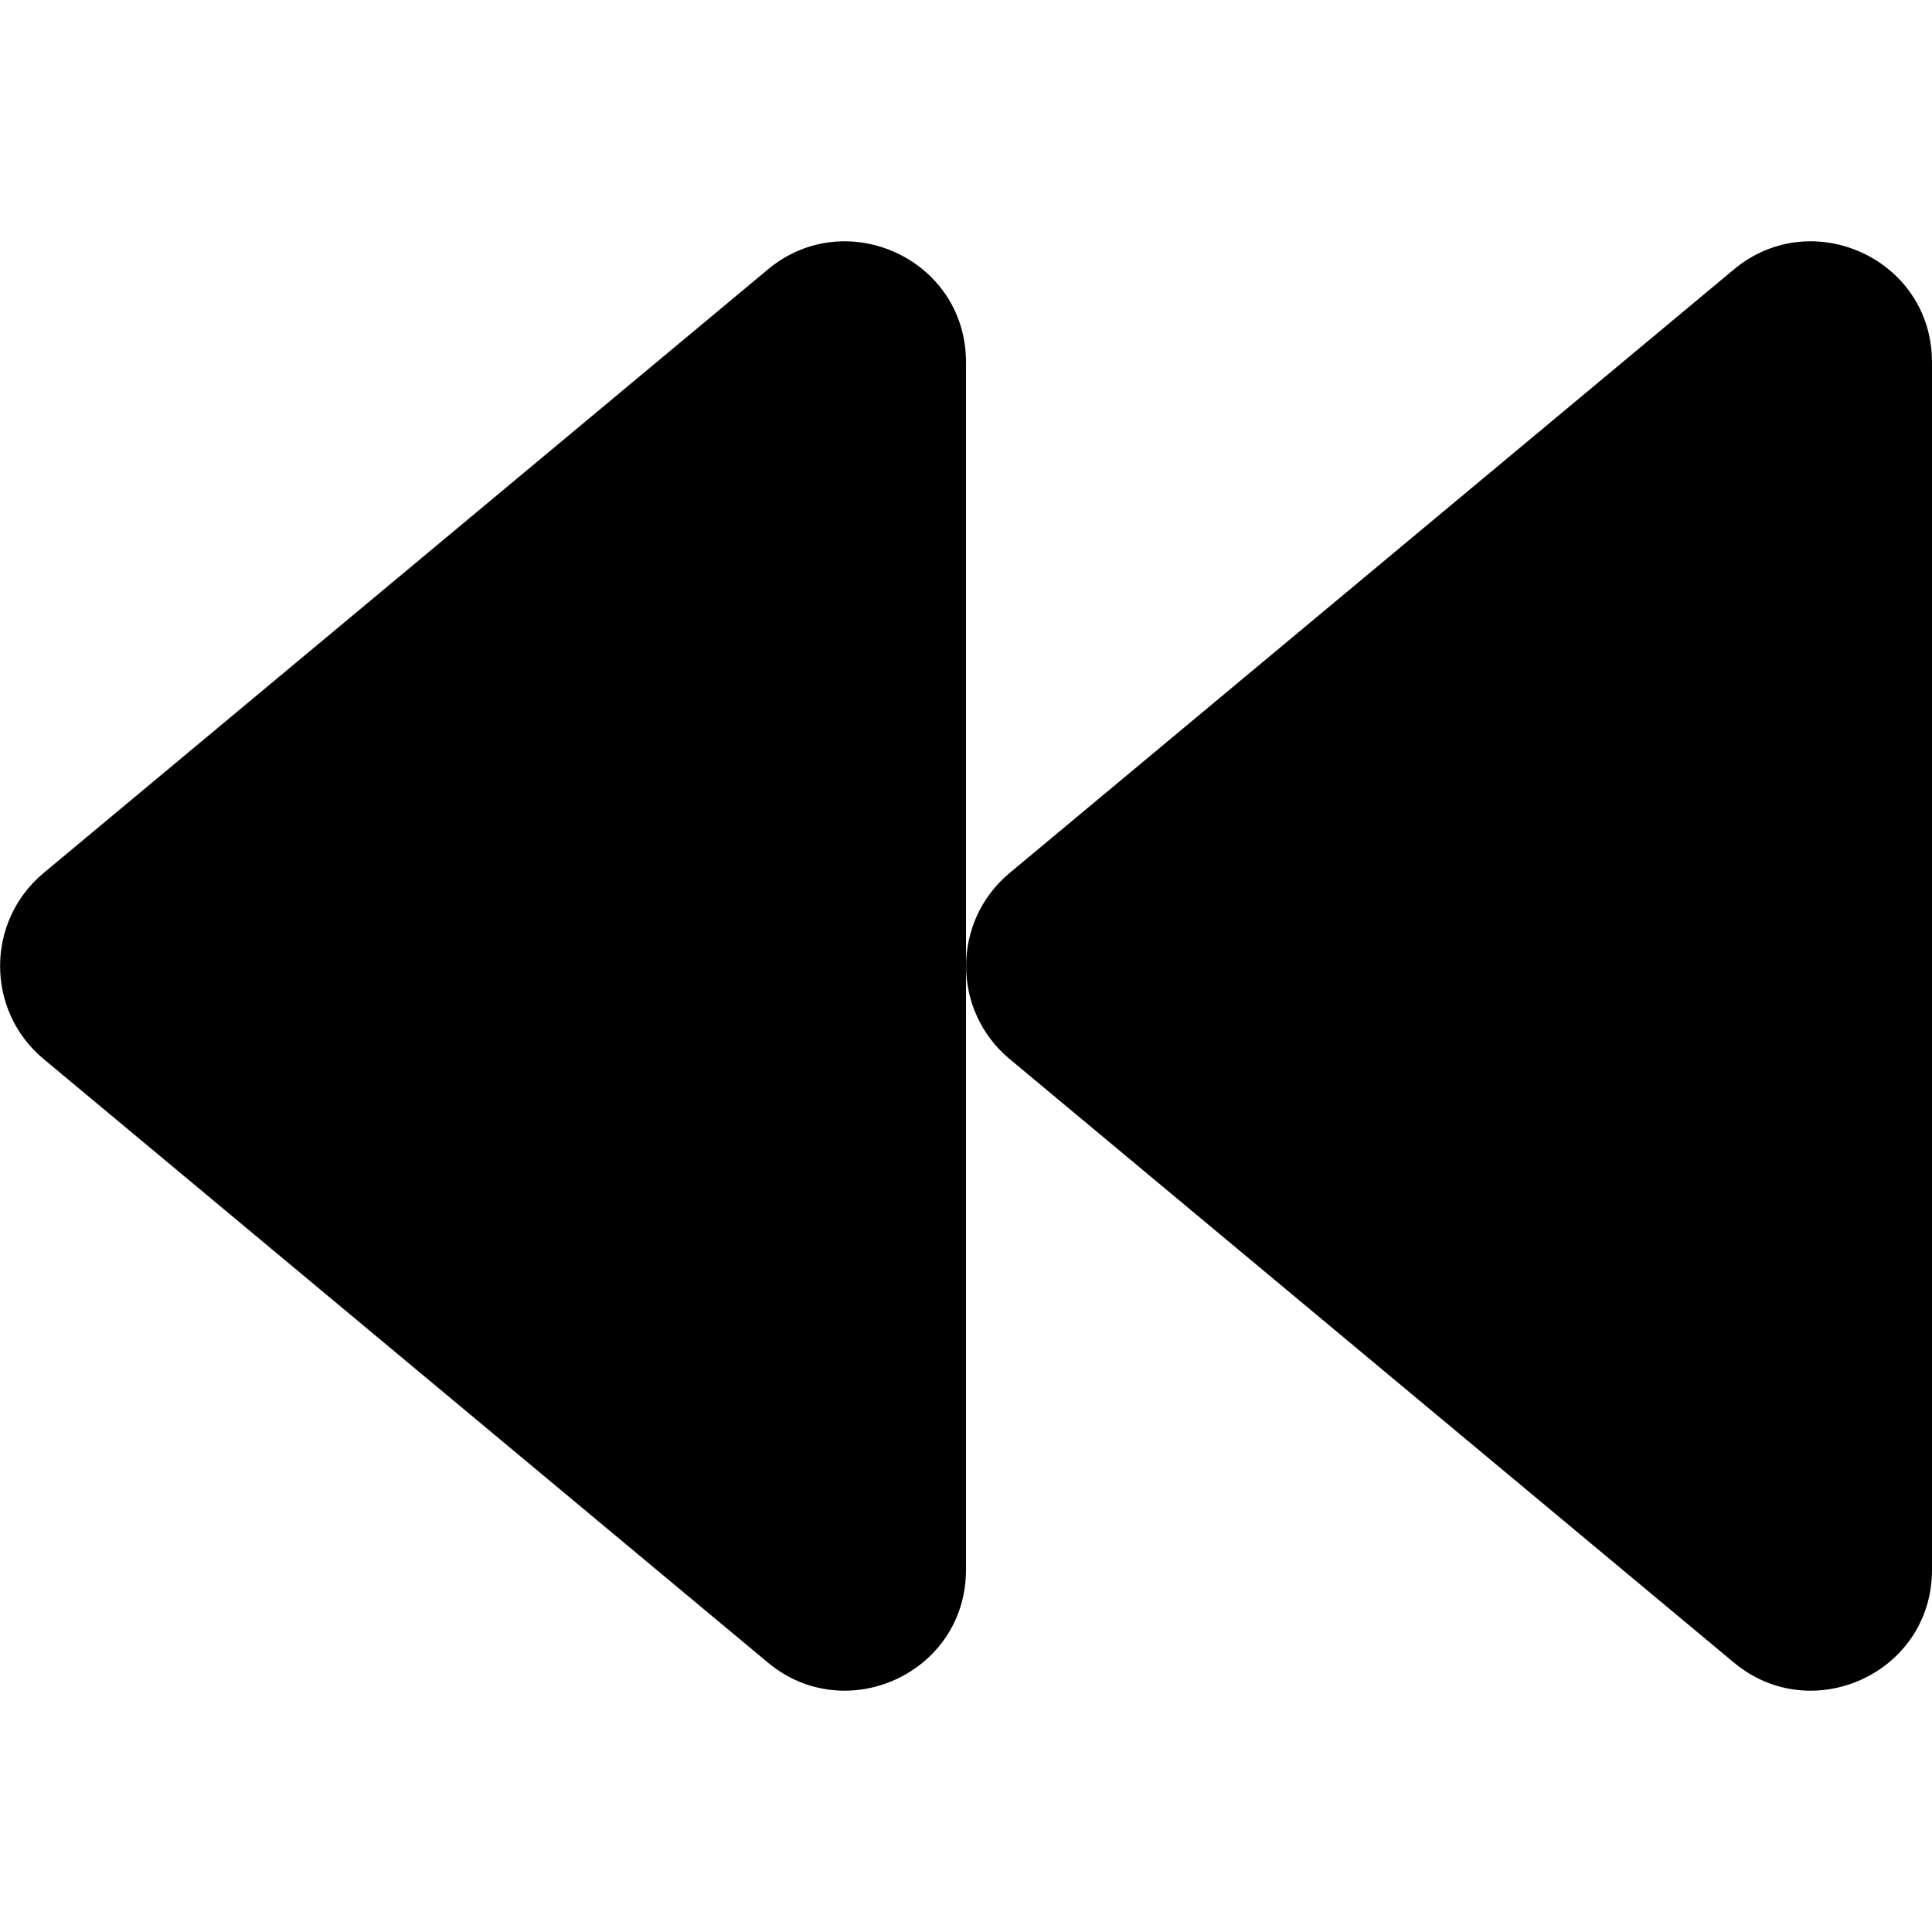
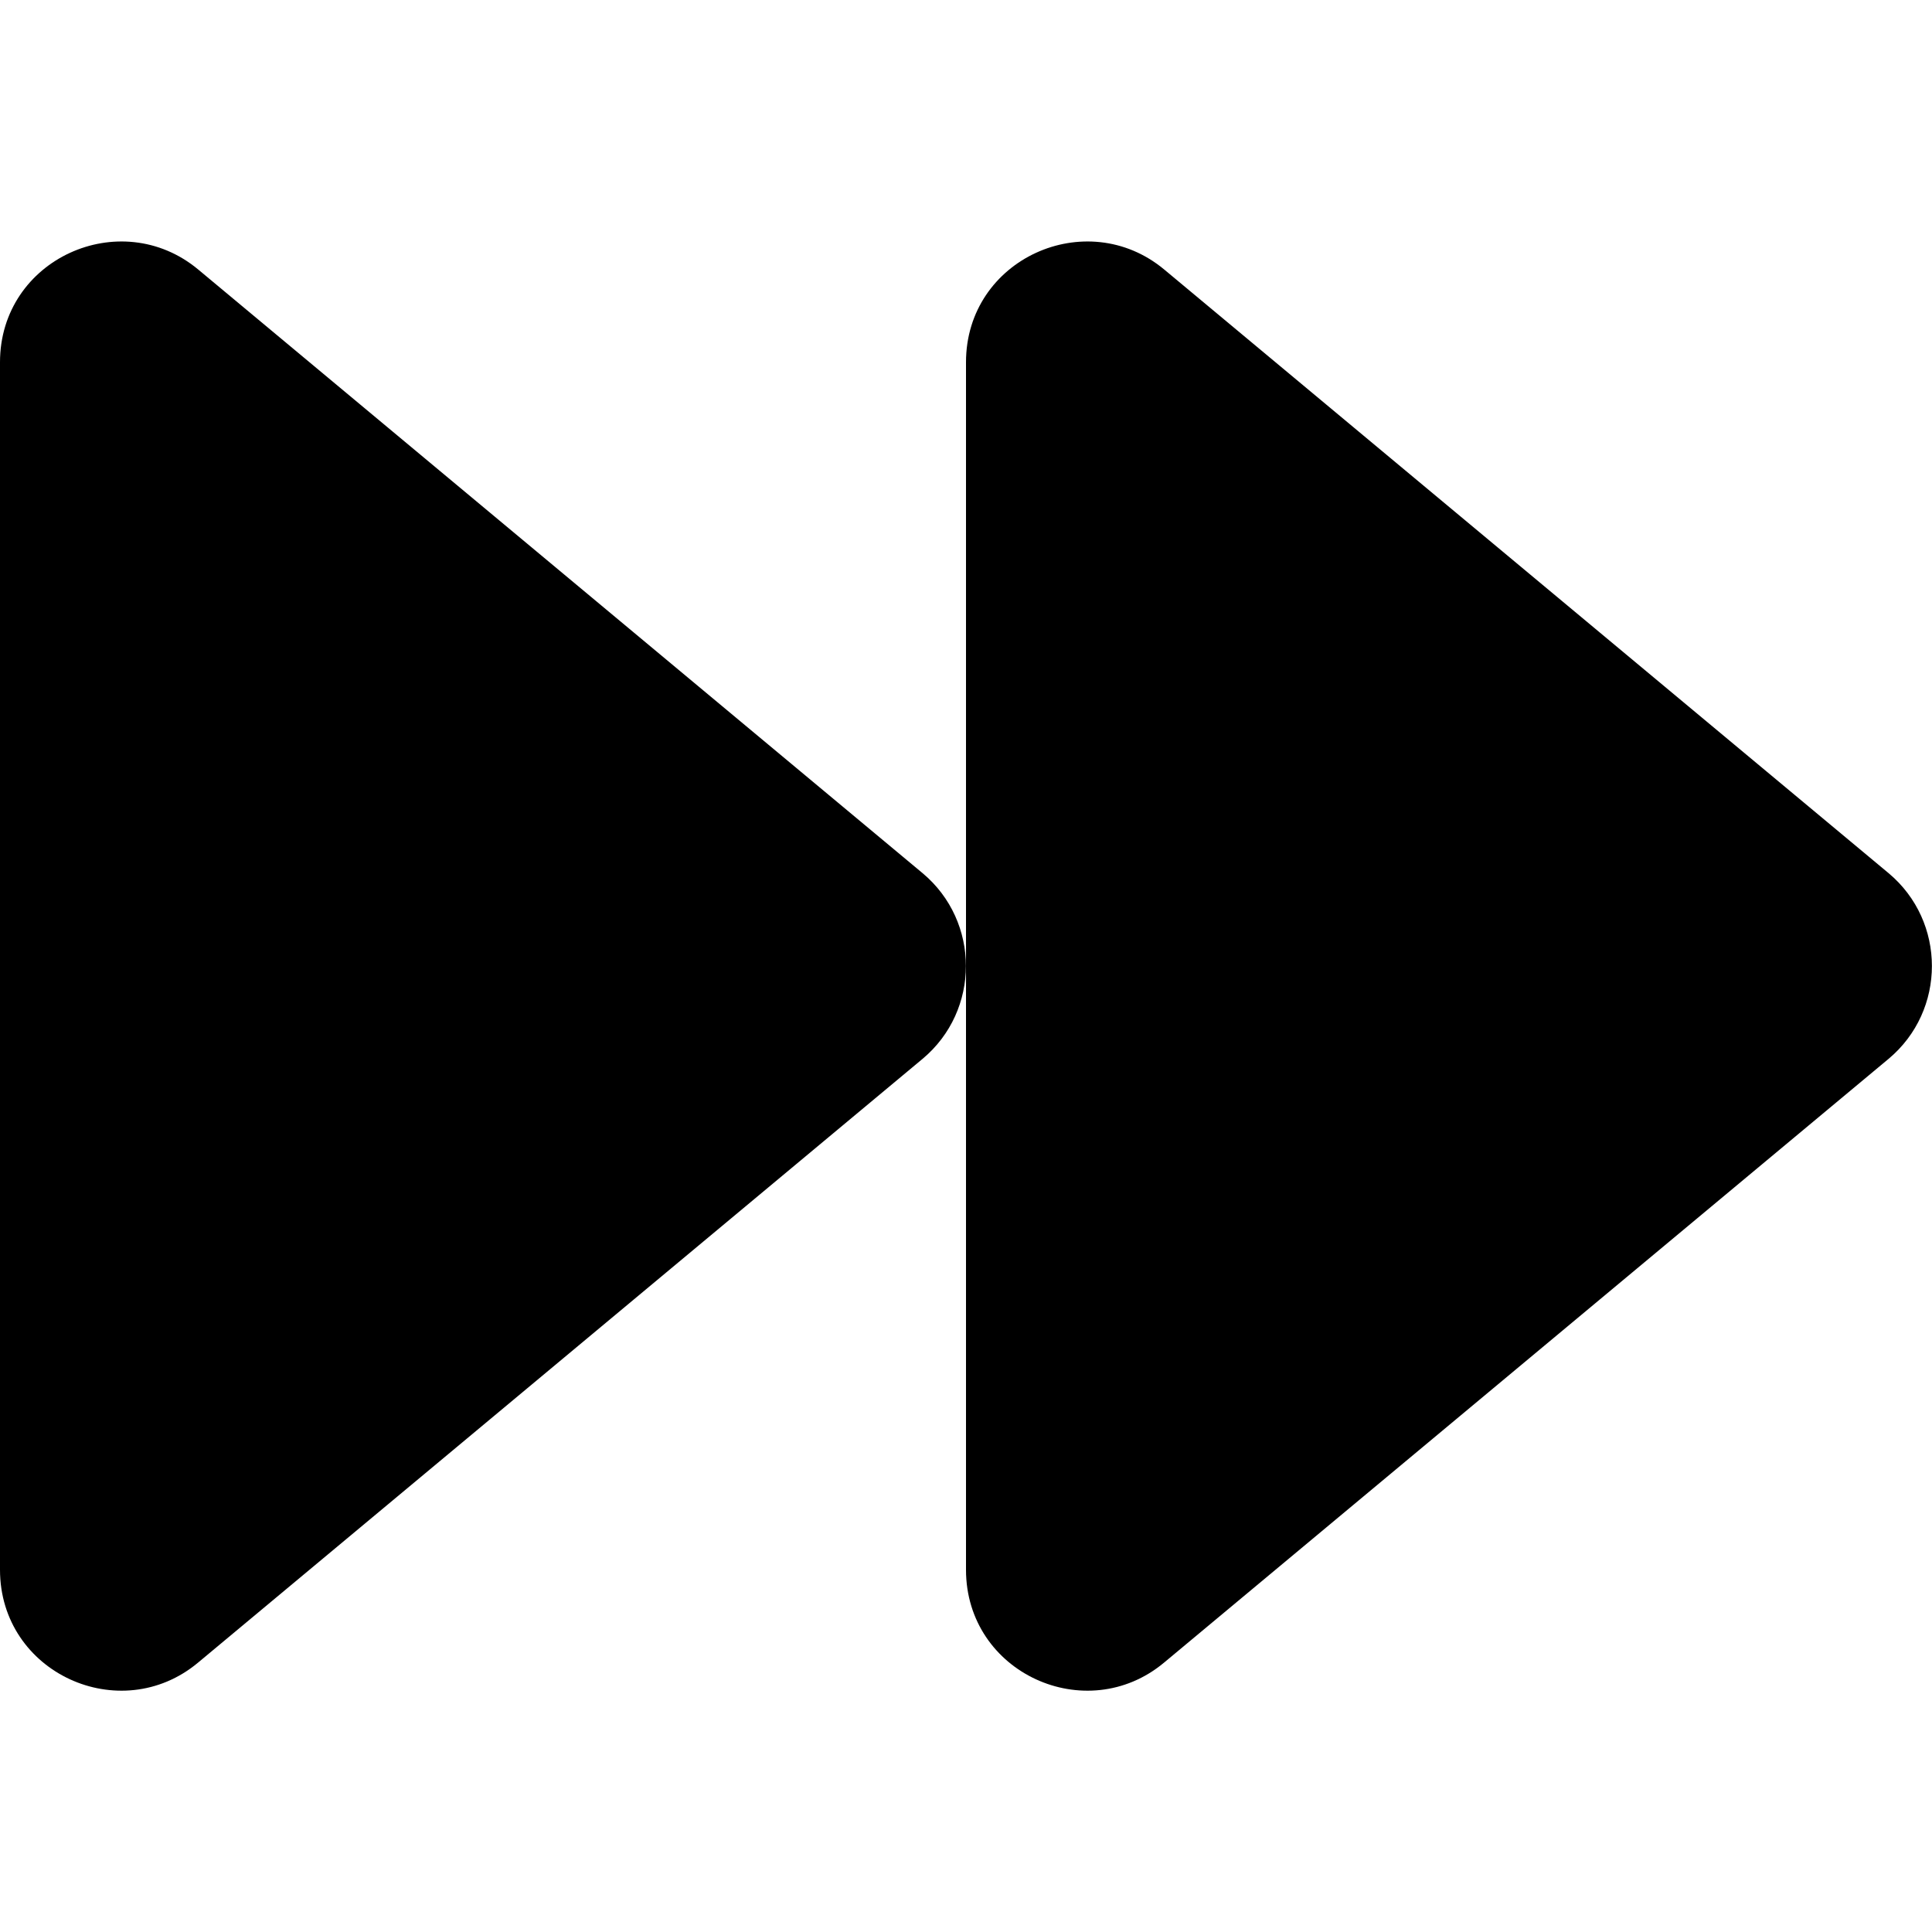
<svg xmlns="http://www.w3.org/2000/svg" viewBox="0 0 512 512">
-   <path d="M11.5 280.6l192 160c20.6 17.2 52.5 2.8 52.5-24.6V96c0-27.4-31.9-41.8-52.5-24.6l-192 160c-15.3 12.8-15.3 36.4 0 49.2zm256 0l192 160c20.6 17.2 52.5 2.8 52.5-24.6V96c0-27.4-31.9-41.8-52.5-24.6l-192 160c-15.3 12.8-15.3 36.4 0 49.2z" />
+   <path d="M500.5 231.4l-192-160C287.9 54.3 256 68.6 256 96v320c0 27.4 31.9 41.8 52.5 24.6l192-160c15.3-12.8 15.3-36.4 0-49.2zm-256 0l-192-160C31.9 54.3 0 68.6 0 96v320c0 27.4 31.9 41.8 52.5 24.6l192-160c15.3-12.8 15.3-36.4 0-49.2z" />
</svg>
